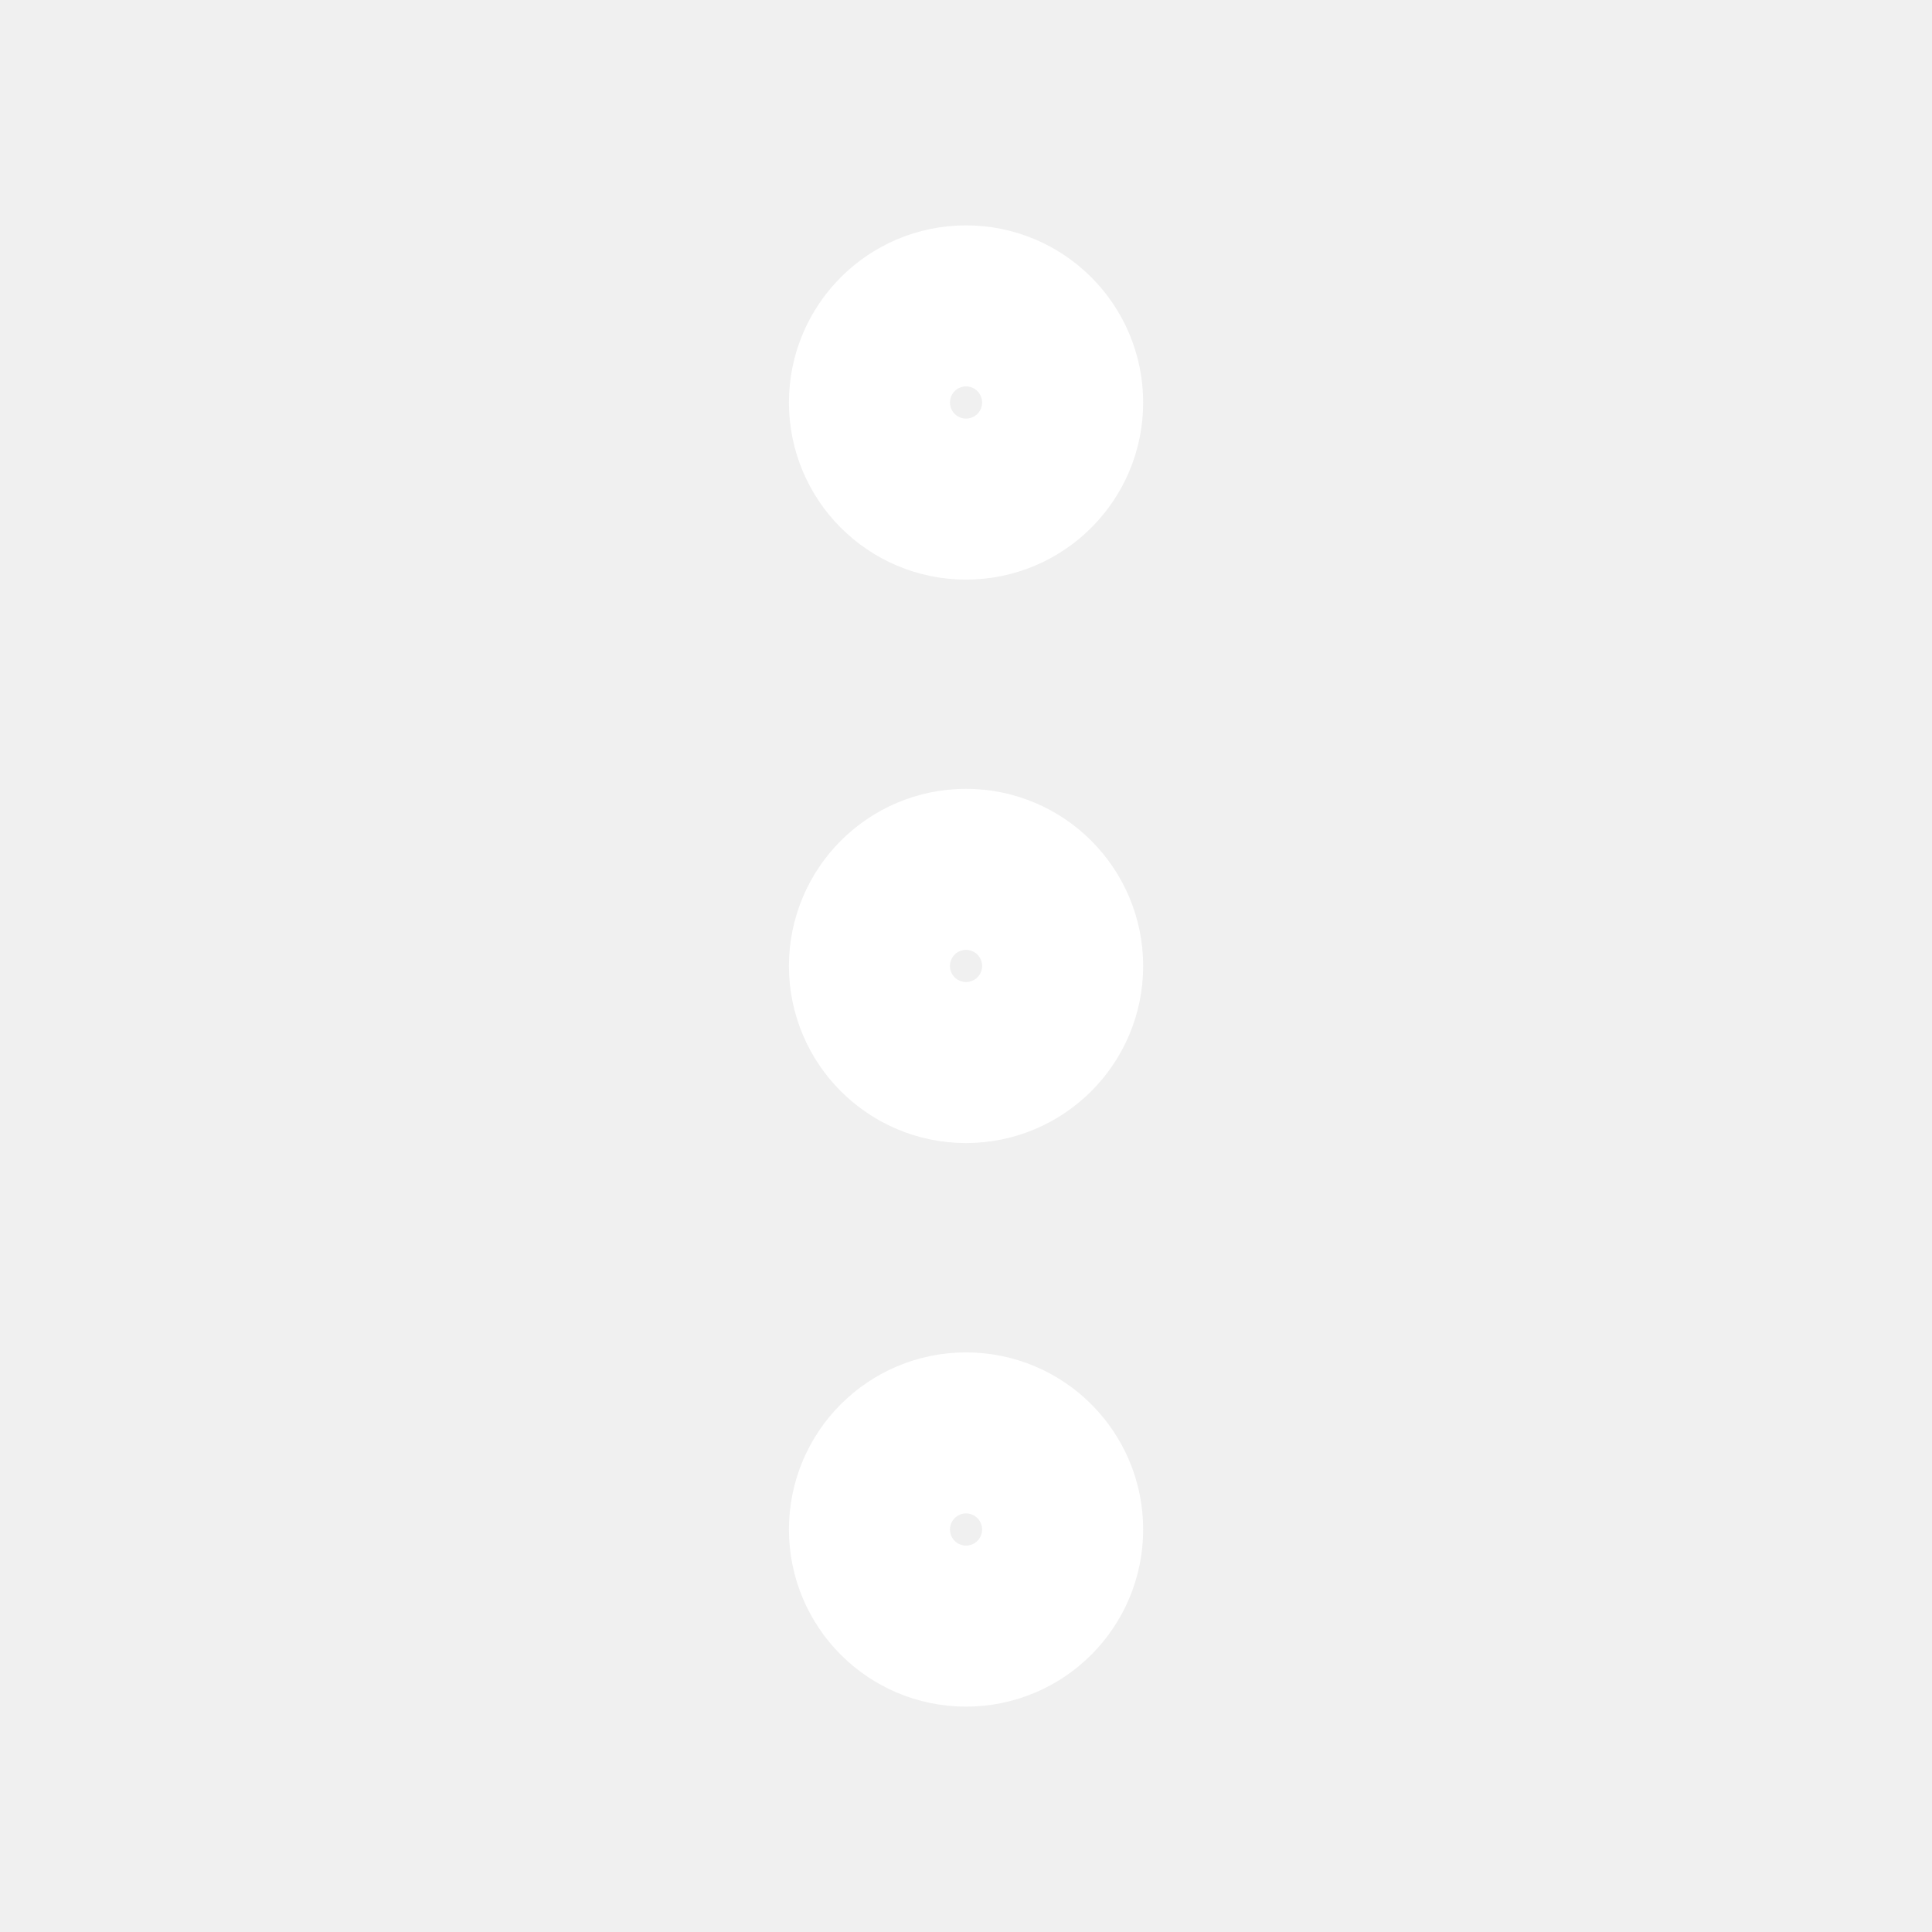
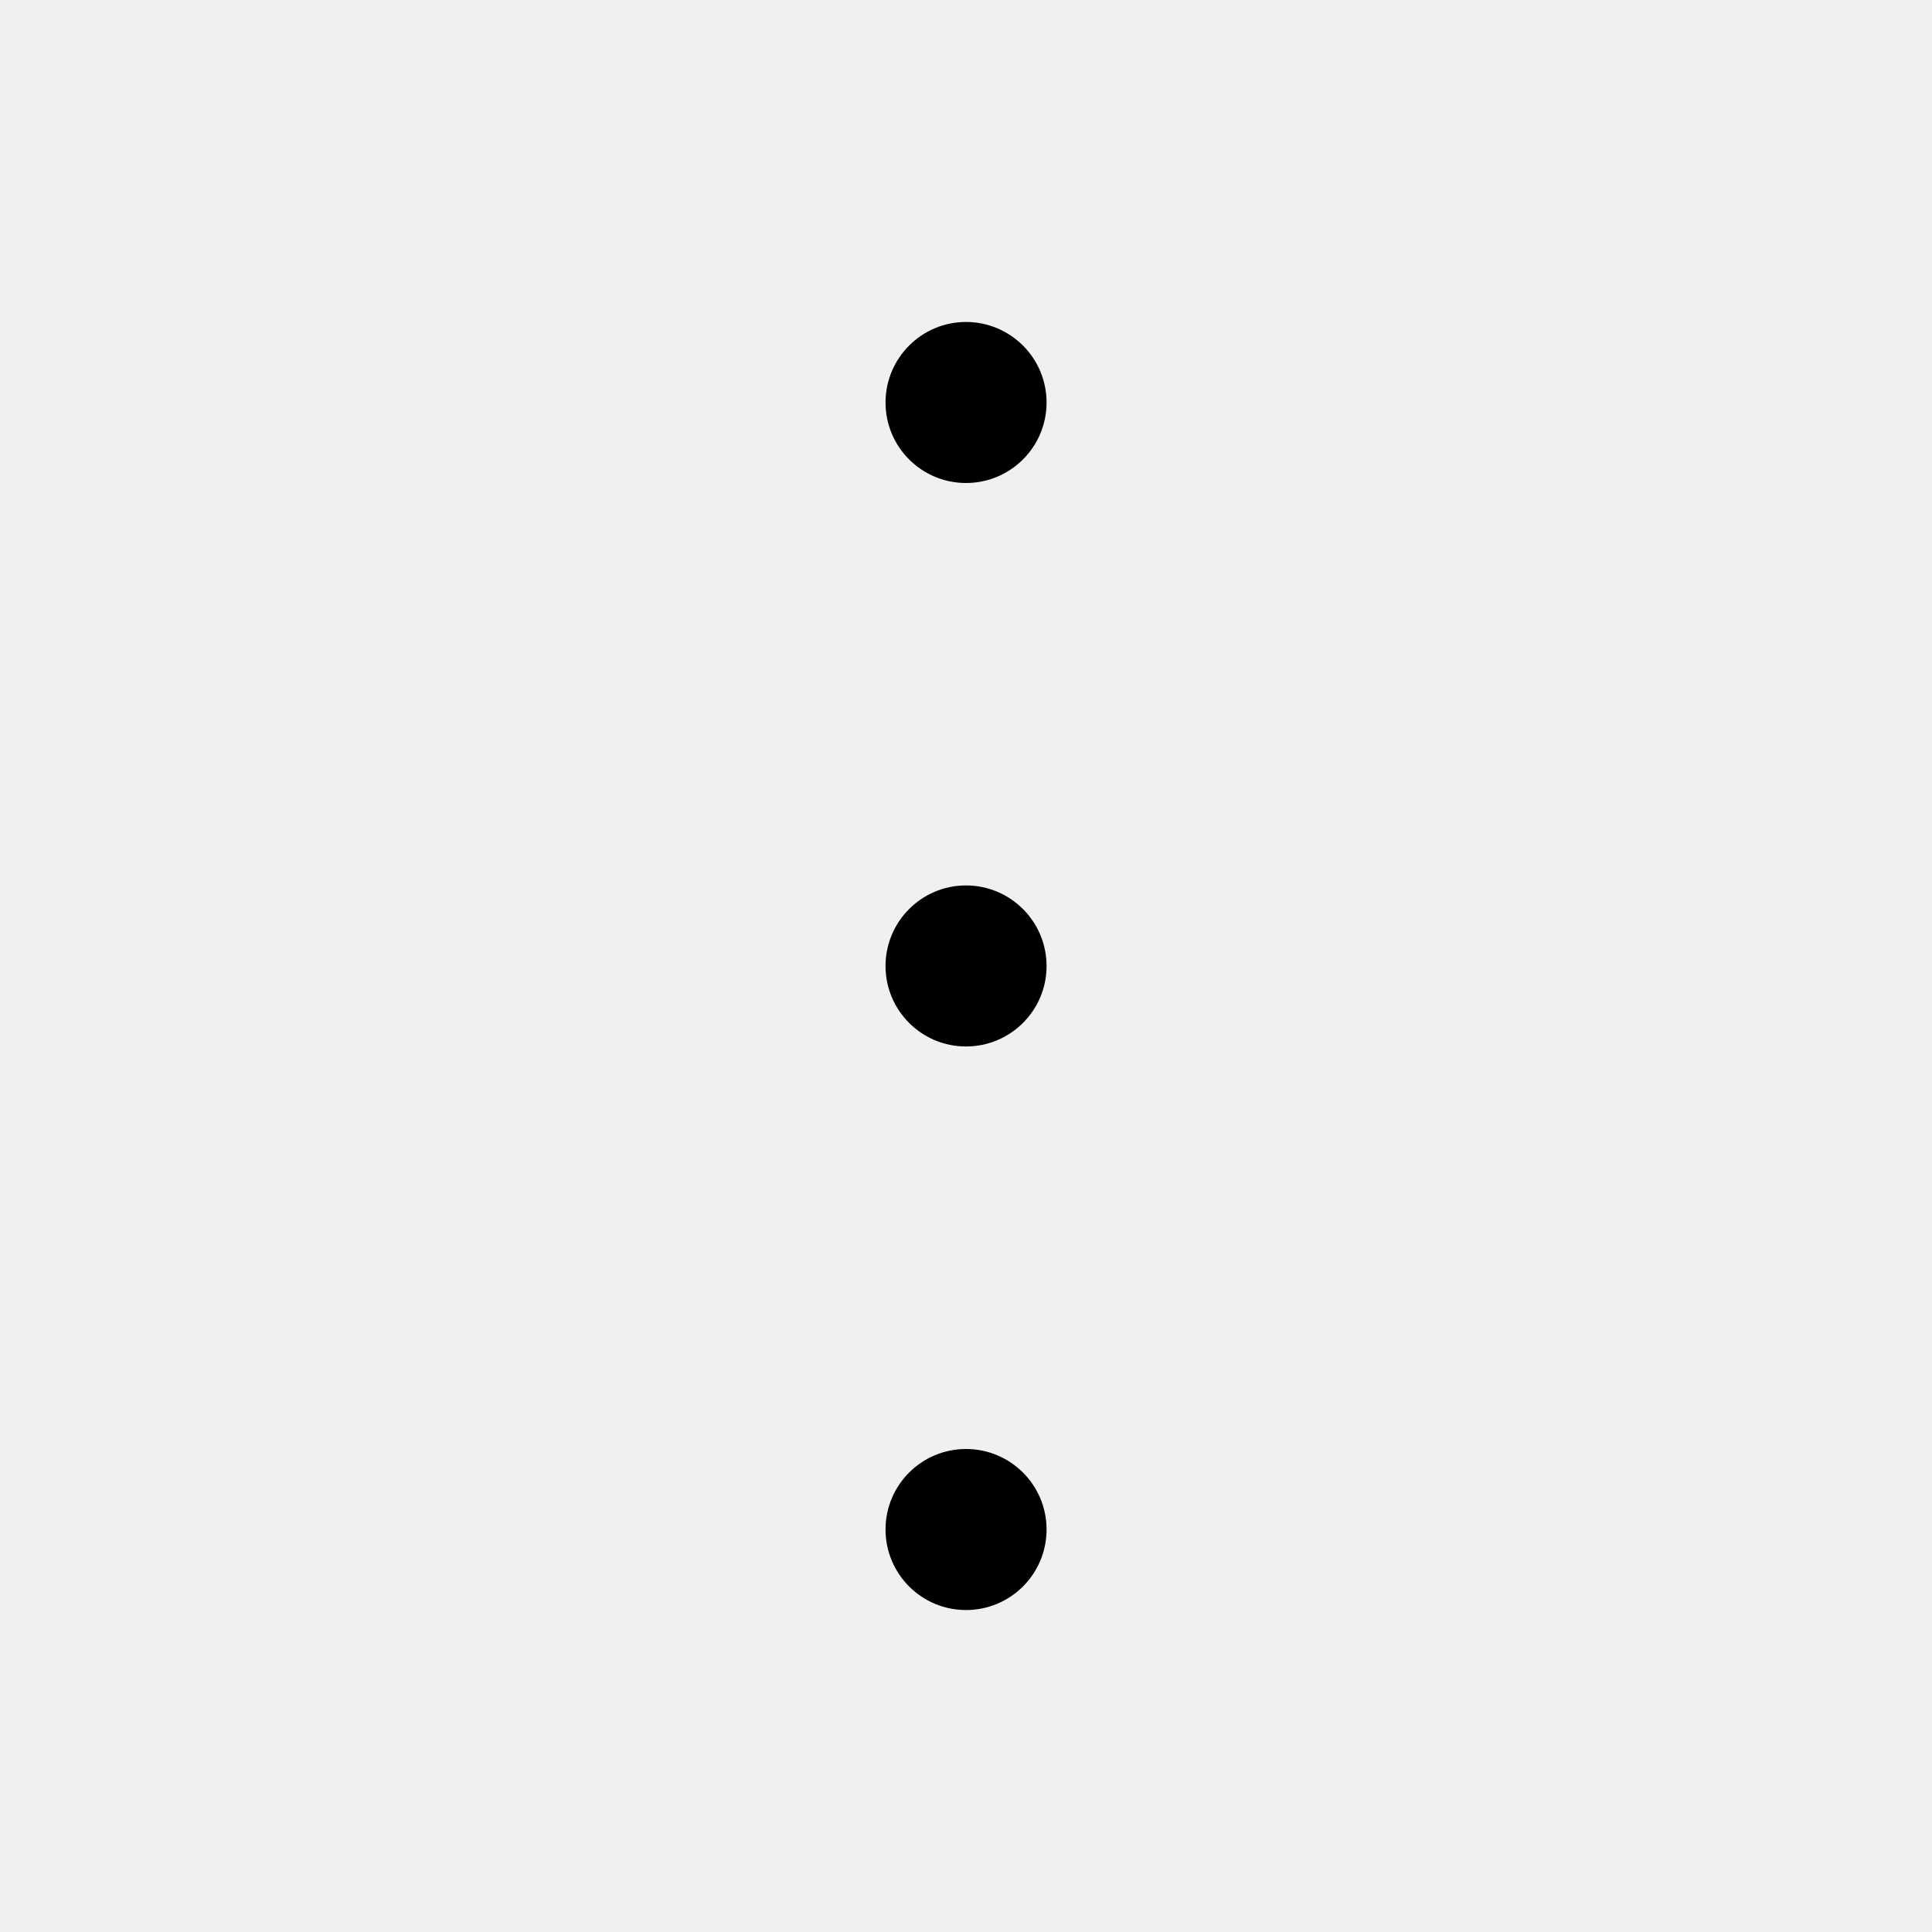
- <svg xmlns="http://www.w3.org/2000/svg" width="20" height="20" viewBox="0 0 20 20" fill="none">
-   <path d="M10 10.833C10.461 10.833 10.834 10.46 10.834 10C10.834 9.54 10.461 9.166 10 9.166C9.54 9.166 9.167 9.54 9.167 10C9.167 10.46 9.54 10.833 10 10.833Z" stroke="white" stroke-width="2" stroke-linecap="round" stroke-linejoin="round" />
-   <path d="M10 5C10.461 5 10.834 4.627 10.834 4.167C10.834 3.707 10.461 3.333 10 3.333C9.54 3.333 9.167 3.707 9.167 4.167C9.167 4.627 9.54 5 10 5Z" stroke="white" stroke-width="2" stroke-linecap="round" stroke-linejoin="round" />
-   <path d="M10 16.667C10.461 16.667 10.834 16.294 10.834 15.833C10.834 15.373 10.461 15 10 15C9.54 15 9.167 15.373 9.167 15.833C9.167 16.294 9.54 16.667 10 16.667Z" stroke="white" stroke-width="2" stroke-linecap="round" stroke-linejoin="round" />
+ <svg xmlns="http://www.w3.org/2000/svg" width="20" height="20" viewBox="0 0 20 20">
+   <path d="M10 10.833C10.461 10.833 10.834 10.46 10.834 10C10.834 9.54 10.461 9.166 10 9.166C9.54 9.166 9.167 9.54 9.167 10C9.167 10.46 9.54 10.833 10 10.833Z" stroke-width="2" stroke-linecap="round" stroke-linejoin="round" />
+   <path d="M10 5C10.461 5 10.834 4.627 10.834 4.167C10.834 3.707 10.461 3.333 10 3.333C9.54 3.333 9.167 3.707 9.167 4.167C9.167 4.627 9.54 5 10 5Z" stroke-width="2" stroke-linecap="round" stroke-linejoin="round" />
+   <path d="M10 16.667C10.461 16.667 10.834 16.294 10.834 15.833C10.834 15.373 10.461 15 10 15C9.54 15 9.167 15.373 9.167 15.833C9.167 16.294 9.54 16.667 10 16.667Z" stroke-width="2" stroke-linecap="round" stroke-linejoin="round" />
</svg>
